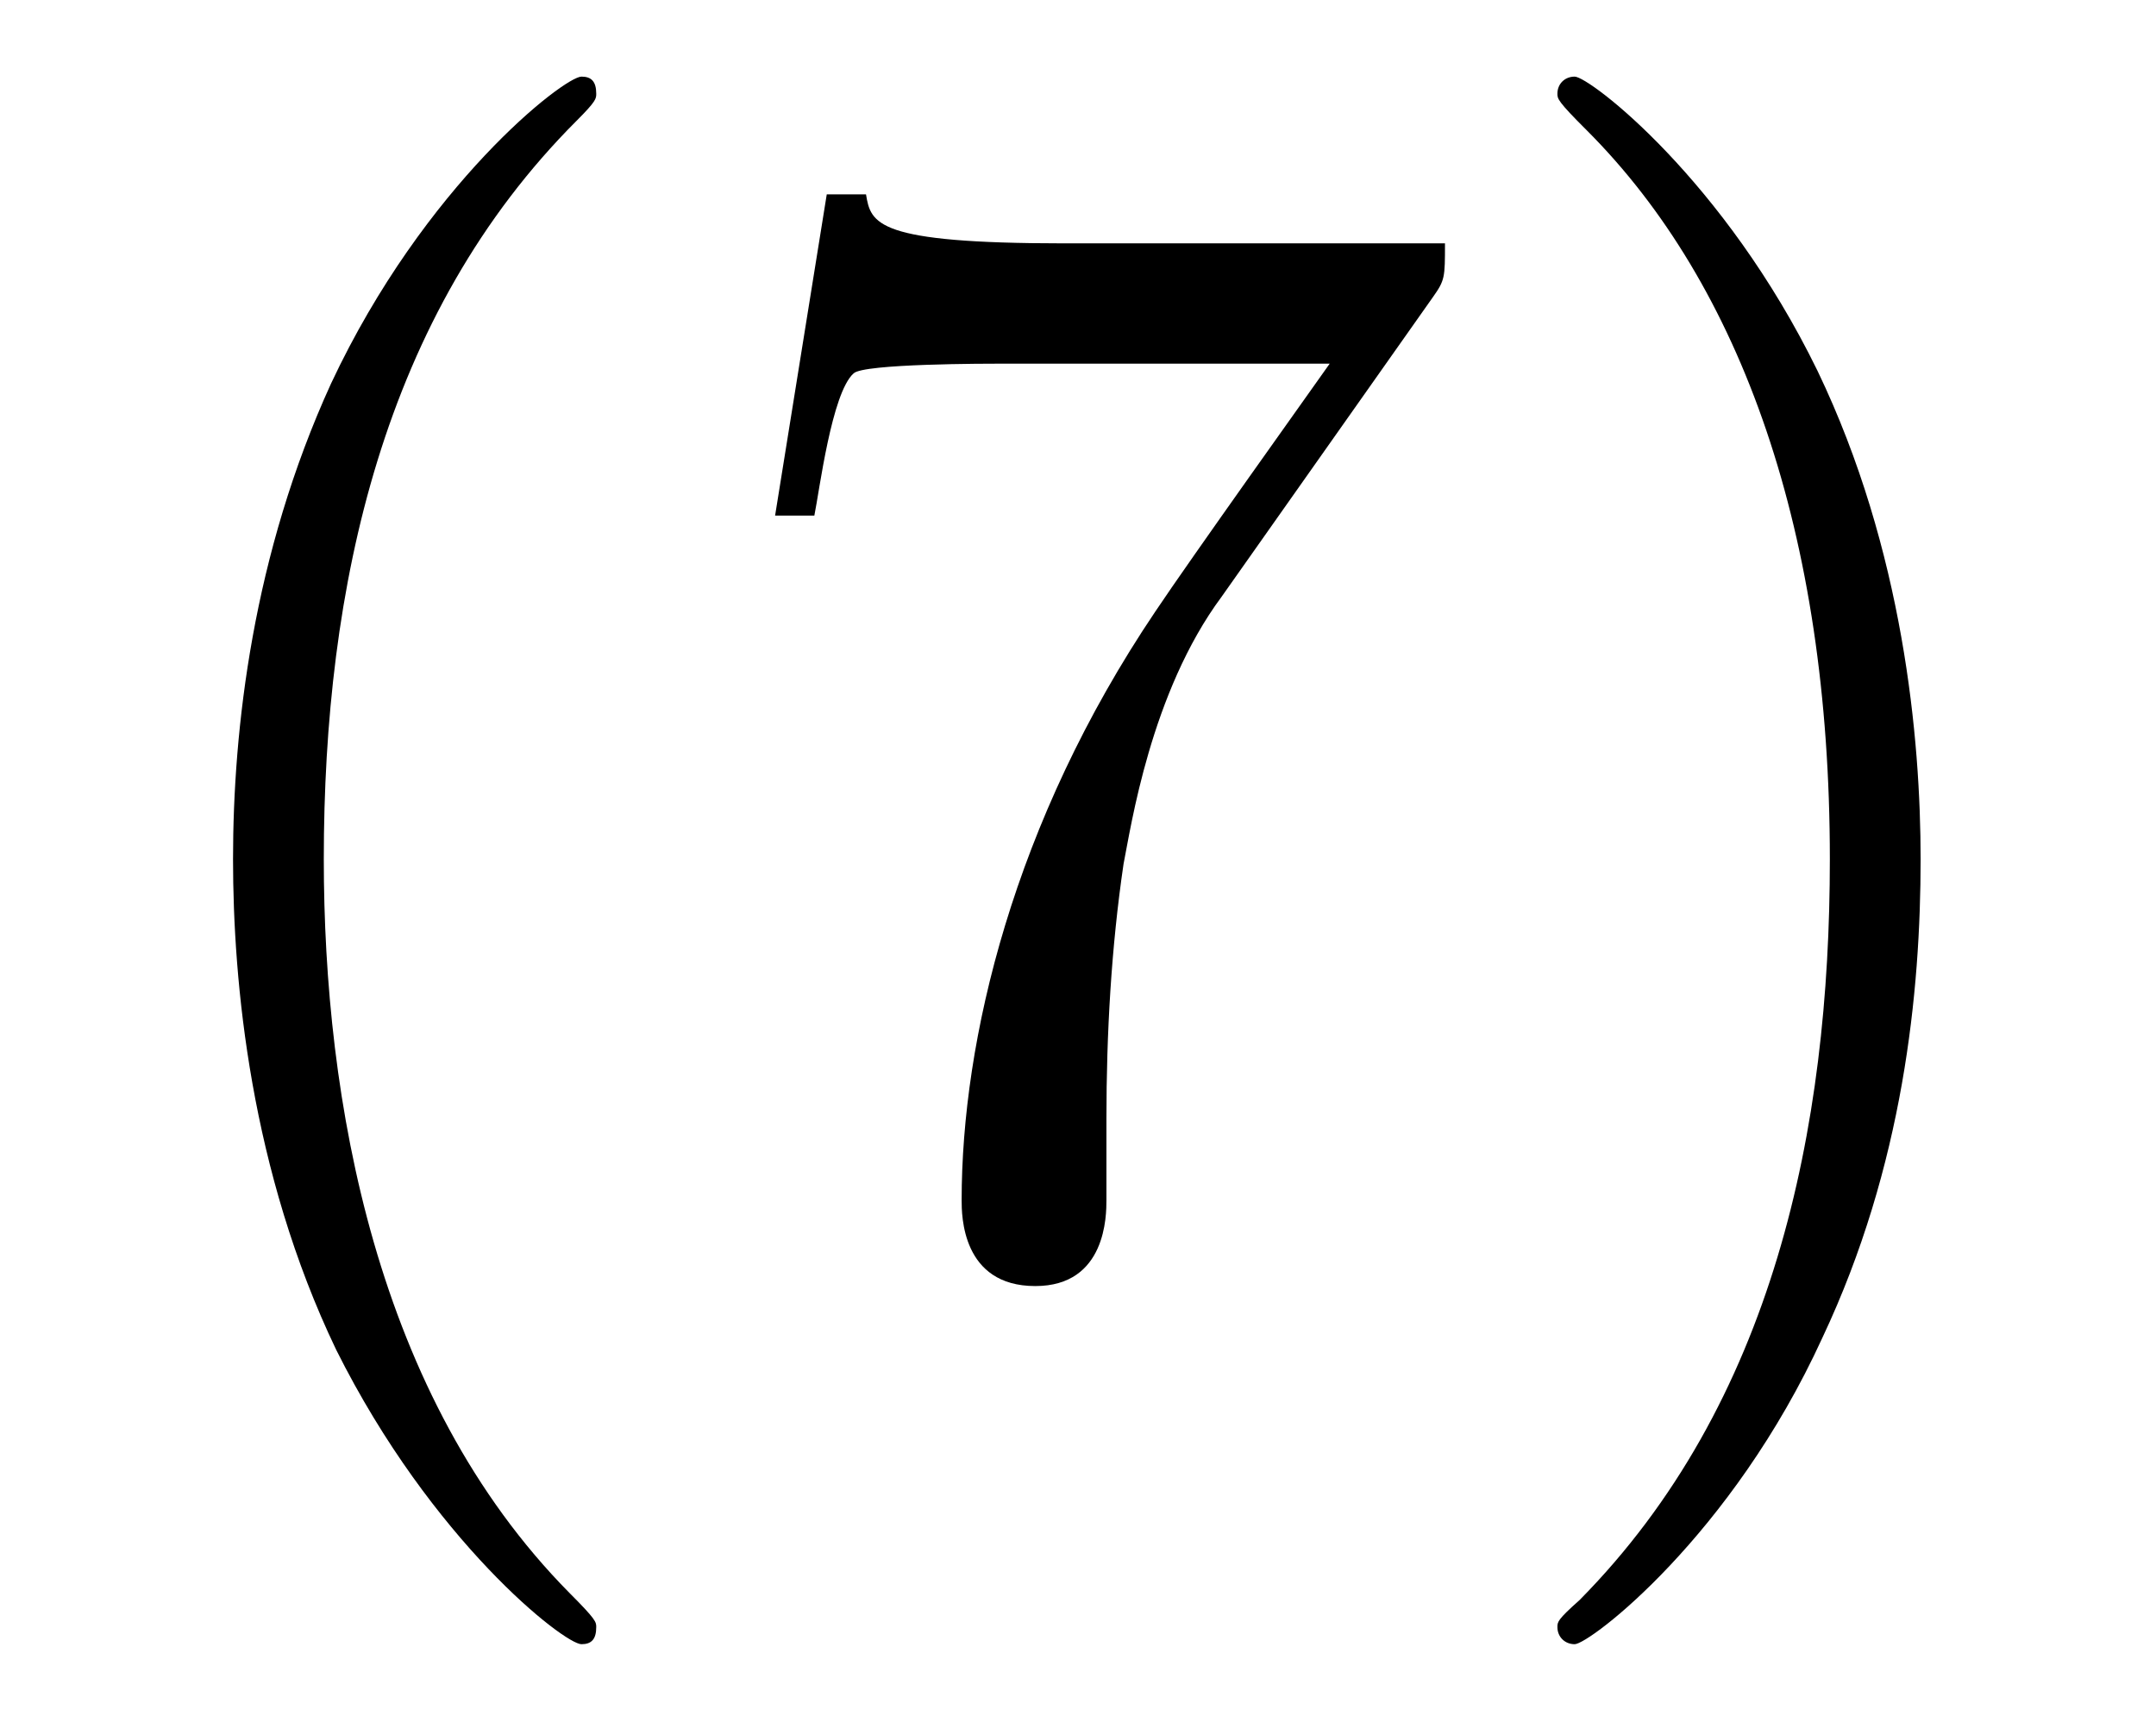
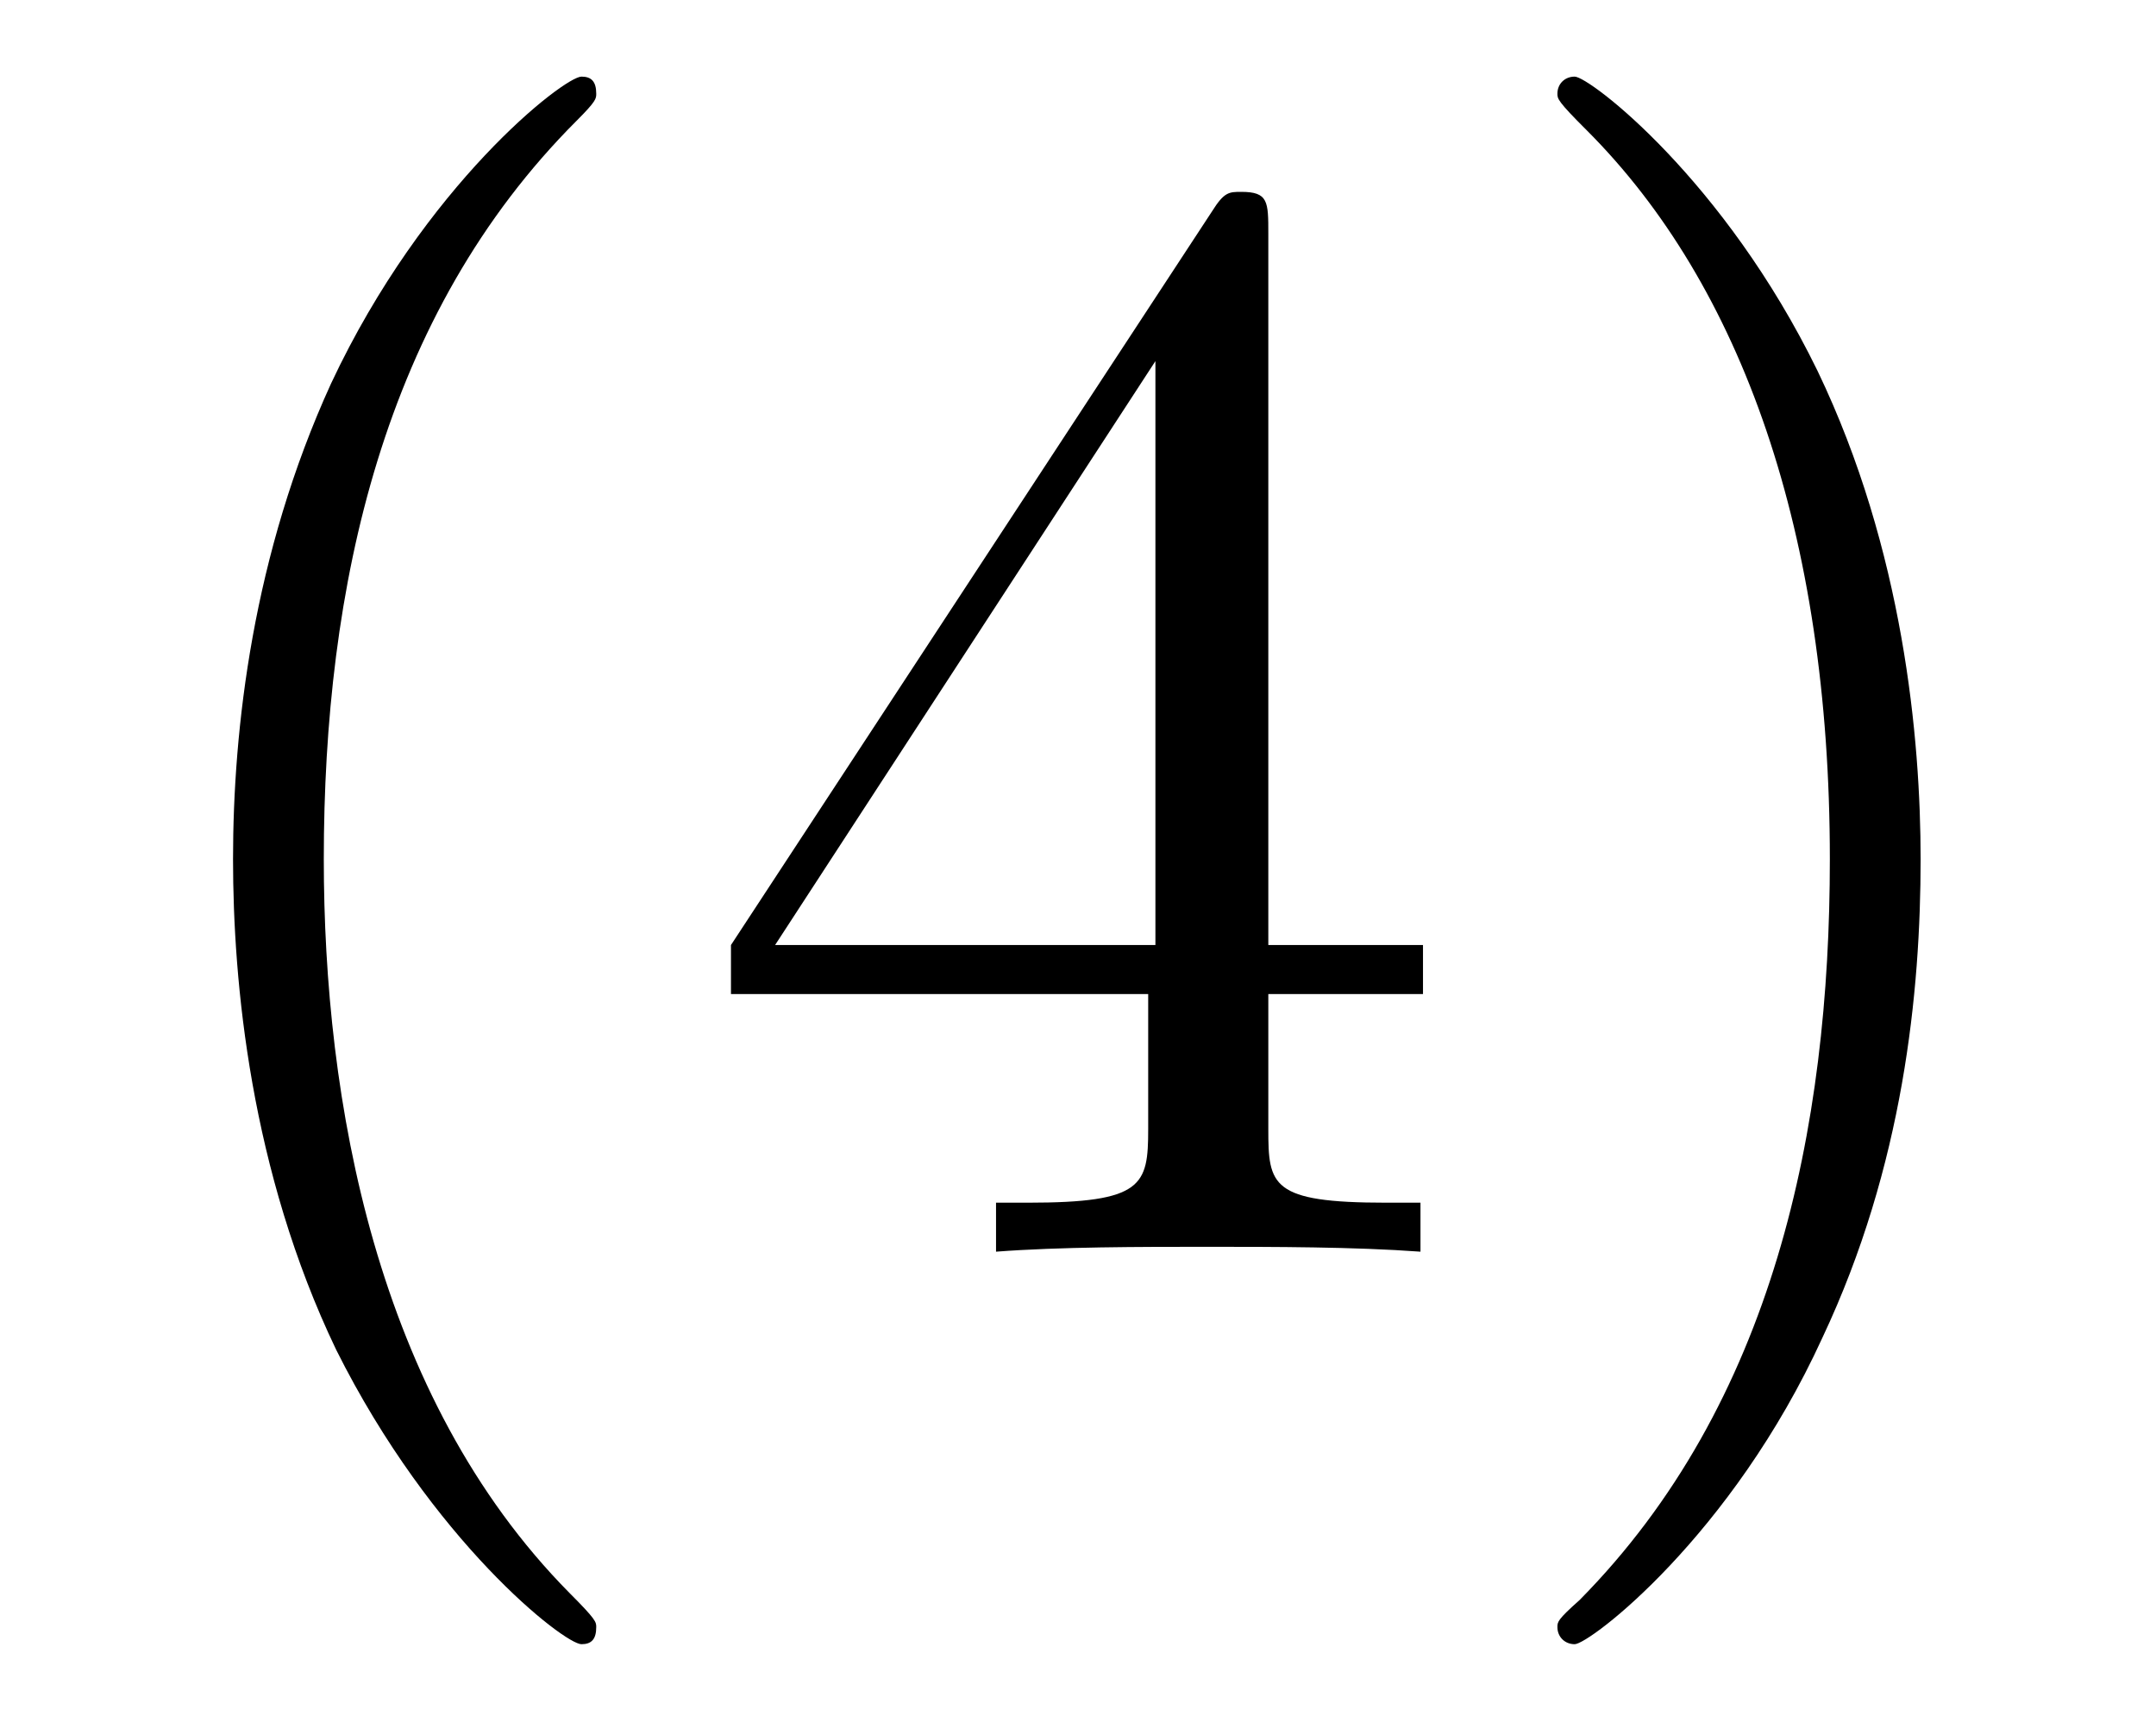
<svg xmlns="http://www.w3.org/2000/svg" xmlns:xlink="http://www.w3.org/1999/xlink" viewBox="0 0 13.73 10.963" version="1.2">
  <defs>
    <g>
      <symbol overflow="visible" id="glyph0-0">
        <path style="stroke:none;" d="" />
      </symbol>
      <symbol overflow="visible" id="glyph0-1">
        <path style="stroke:none;" d="M 3.297 2.391 C 3.297 2.359 3.297 2.344 3.125 2.172 C 1.891 0.922 1.562 -0.969 1.562 -2.5 C 1.562 -4.234 1.938 -5.969 3.172 -7.203 C 3.297 -7.328 3.297 -7.344 3.297 -7.375 C 3.297 -7.453 3.266 -7.484 3.203 -7.484 C 3.094 -7.484 2.203 -6.797 1.609 -5.531 C 1.109 -4.438 0.984 -3.328 0.984 -2.5 C 0.984 -1.719 1.094 -0.516 1.641 0.625 C 2.25 1.844 3.094 2.5 3.203 2.5 C 3.266 2.5 3.297 2.469 3.297 2.391 Z M 3.297 2.391 " />
      </symbol>
      <symbol overflow="visible" id="glyph0-2">
-         <path style="stroke:none;" d="M 4.75 -6.078 C 4.828 -6.188 4.828 -6.203 4.828 -6.422 L 2.406 -6.422 C 1.203 -6.422 1.172 -6.547 1.141 -6.734 L 0.891 -6.734 L 0.562 -4.688 L 0.812 -4.688 C 0.844 -4.844 0.922 -5.469 1.062 -5.594 C 1.125 -5.656 1.906 -5.656 2.031 -5.656 L 4.094 -5.656 C 3.984 -5.5 3.203 -4.406 2.984 -4.078 C 2.078 -2.734 1.75 -1.344 1.75 -0.328 C 1.75 -0.234 1.75 0.219 2.219 0.219 C 2.672 0.219 2.672 -0.234 2.672 -0.328 L 2.672 -0.844 C 2.672 -1.391 2.703 -1.938 2.781 -2.469 C 2.828 -2.703 2.953 -3.562 3.406 -4.172 Z M 4.75 -6.078 " />
+         <path style="stroke:none;" d="M 2.938 -1.641 L 2.938 -0.781 C 2.938 -0.422 2.906 -0.312 2.172 -0.312 L 1.969 -0.312 L 1.969 0 C 2.375 -0.031 2.891 -0.031 3.312 -0.031 C 3.734 -0.031 4.25 -0.031 4.672 0 L 4.672 -0.312 L 4.453 -0.312 C 3.719 -0.312 3.703 -0.422 3.703 -0.781 L 3.703 -1.641 L 4.688 -1.641 L 4.688 -1.953 L 3.703 -1.953 L 3.703 -6.484 C 3.703 -6.688 3.703 -6.75 3.531 -6.75 C 3.453 -6.75 3.422 -6.75 3.344 -6.625 L 0.281 -1.953 L 0.281 -1.641 Z M 2.984 -1.953 L 0.562 -1.953 L 2.984 -5.672 Z M 2.984 -1.953 " />
      </symbol>
      <symbol overflow="visible" id="glyph0-3">
        <path style="stroke:none;" d="M 2.875 -2.5 C 2.875 -3.266 2.766 -4.469 2.219 -5.609 C 1.625 -6.828 0.766 -7.484 0.672 -7.484 C 0.609 -7.484 0.562 -7.438 0.562 -7.375 C 0.562 -7.344 0.562 -7.328 0.75 -7.141 C 1.734 -6.156 2.297 -4.578 2.297 -2.5 C 2.297 -0.781 1.938 0.969 0.703 2.219 C 0.562 2.344 0.562 2.359 0.562 2.391 C 0.562 2.453 0.609 2.5 0.672 2.5 C 0.766 2.5 1.672 1.812 2.25 0.547 C 2.766 -0.547 2.875 -1.656 2.875 -2.5 Z M 2.875 -2.5 " />
      </symbol>
    </g>
    <clipPath id="clip1">
      <path d="M 1 0 L 13 0 L 13 10.965 L 1 10.965 Z M 1 0 " />
    </clipPath>
  </defs>
  <g id="surface1">
    <g clip-path="url(#clip1)" clip-rule="nonzero">
      <g style="fill:rgb(0%,0%,0%);fill-opacity:1;">
        <use xlink:href="#glyph0-1" x="0.5" y="7.972" />
        <use xlink:href="#glyph0-2" x="4.374" y="7.972" />
        <use xlink:href="#glyph0-3" x="9.356" y="7.972" />
      </g>
    </g>
  </g>
</svg>
